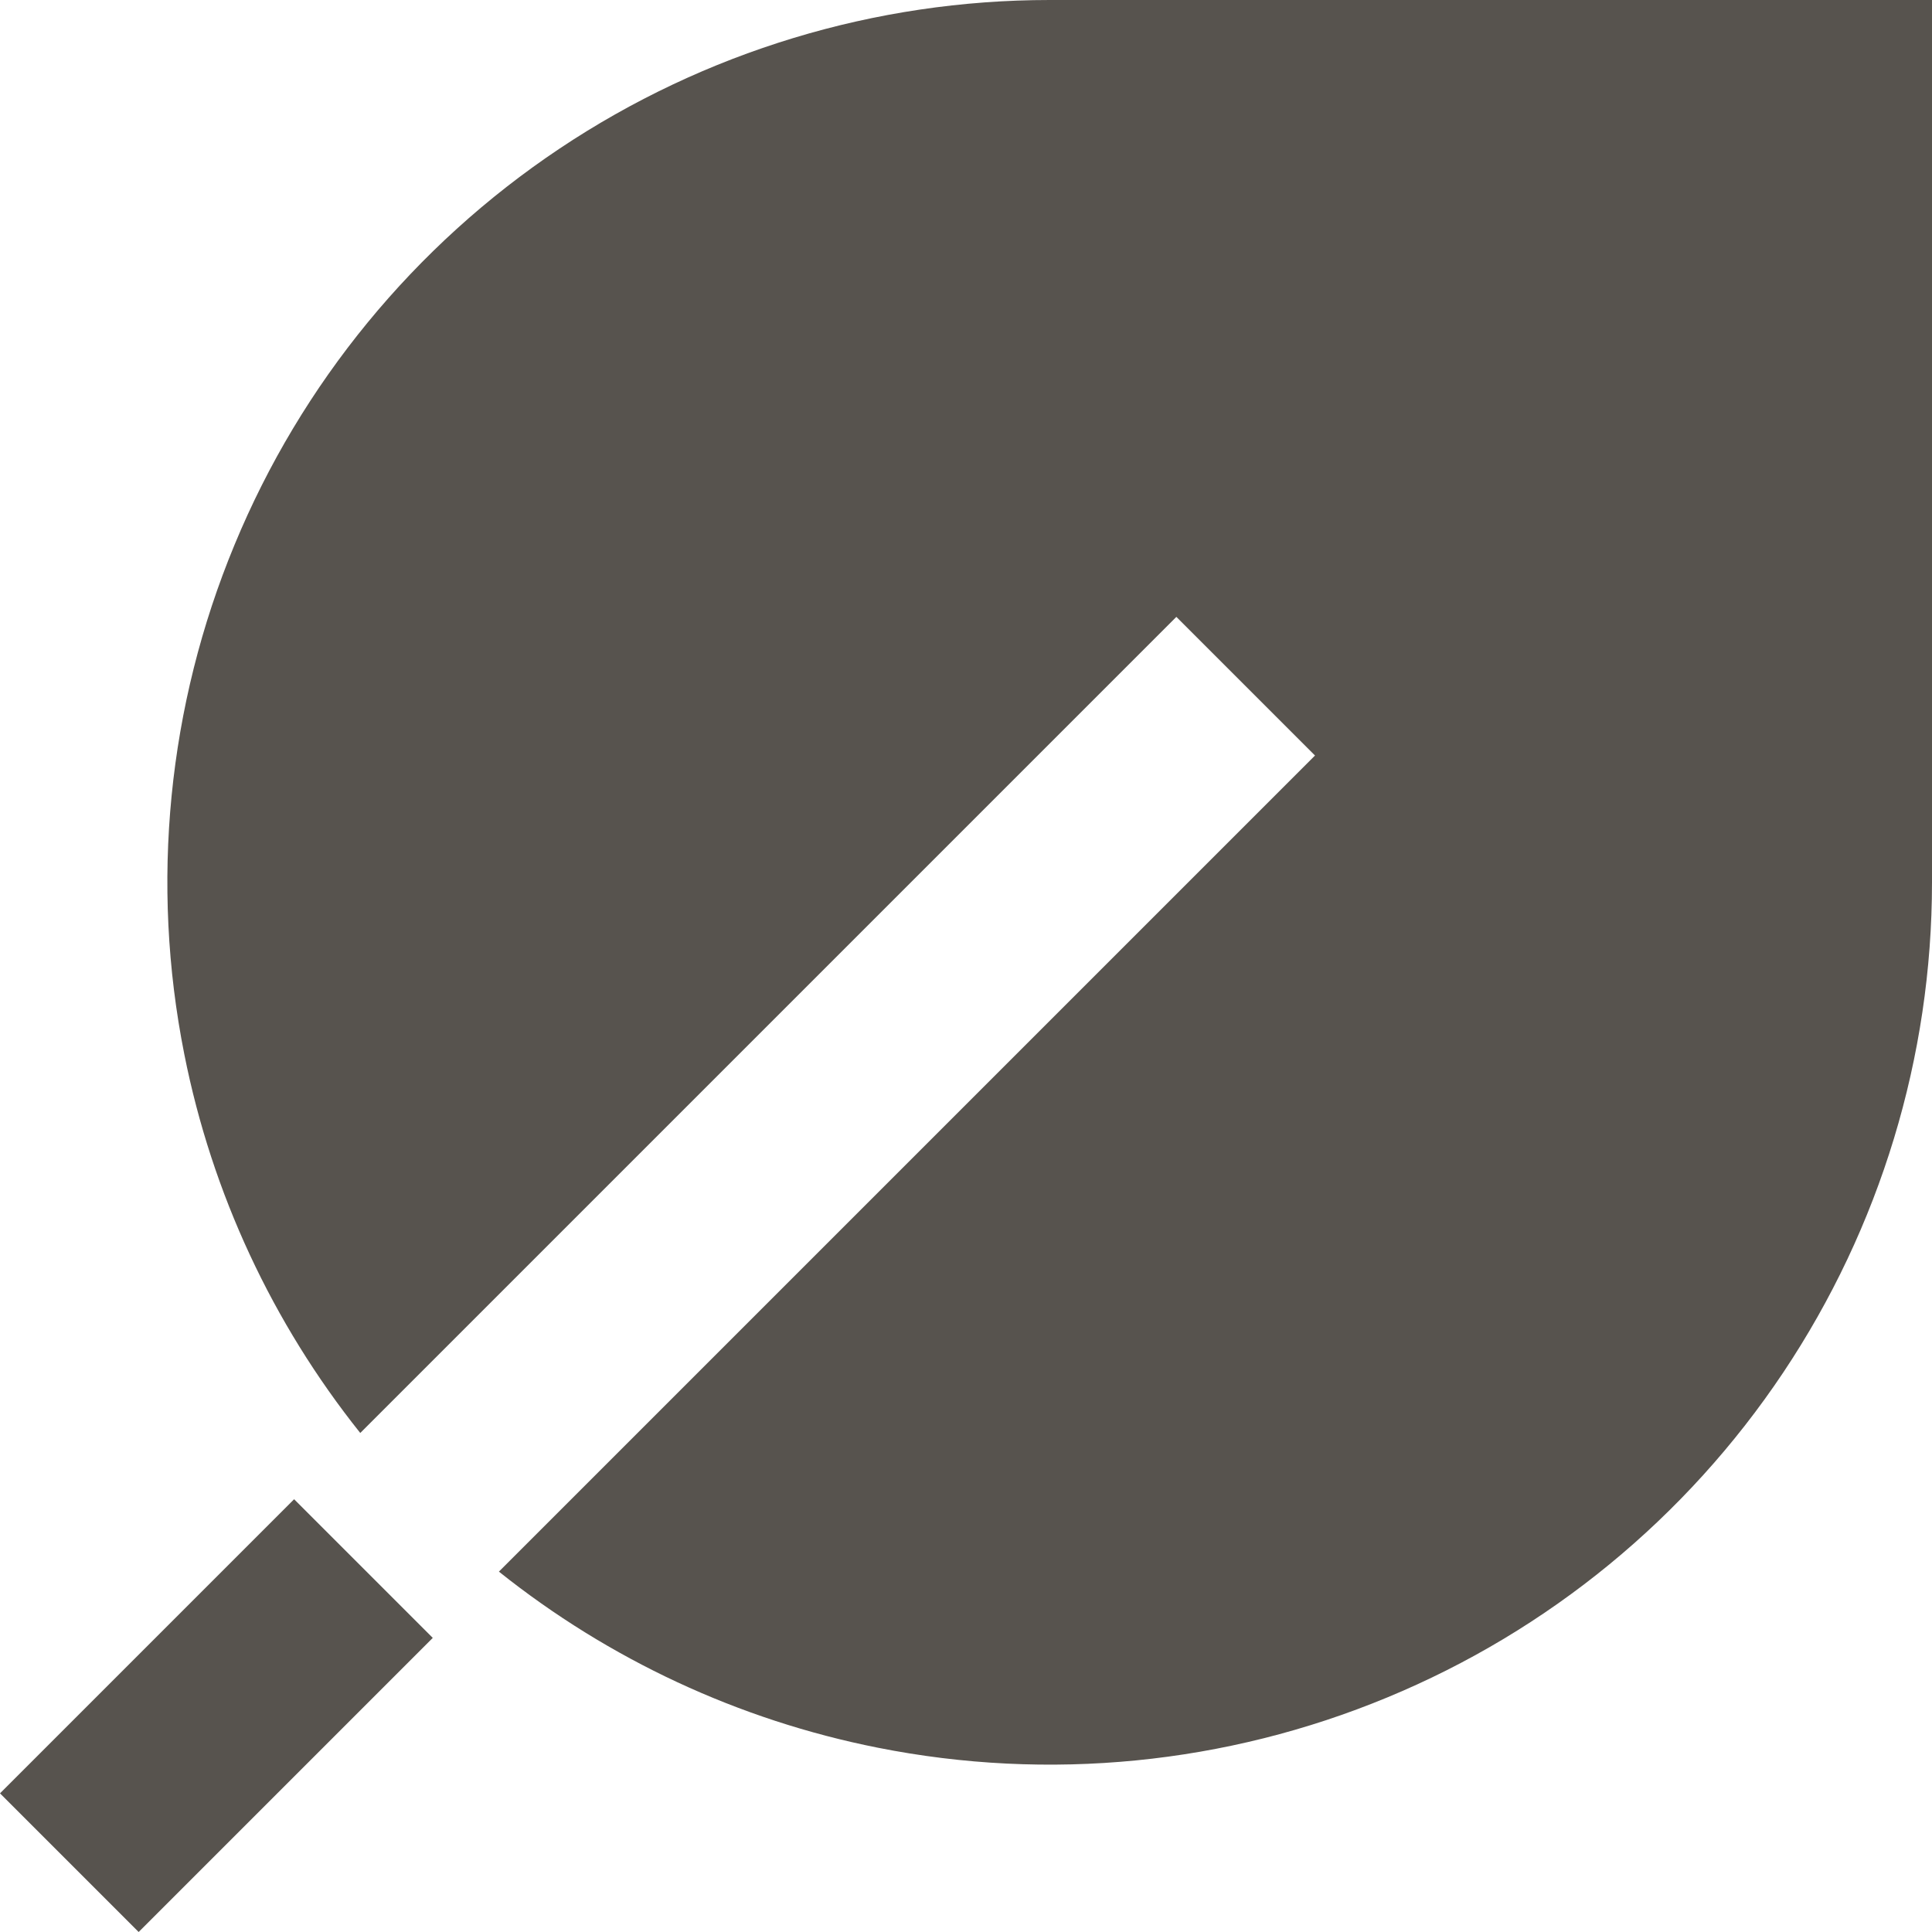
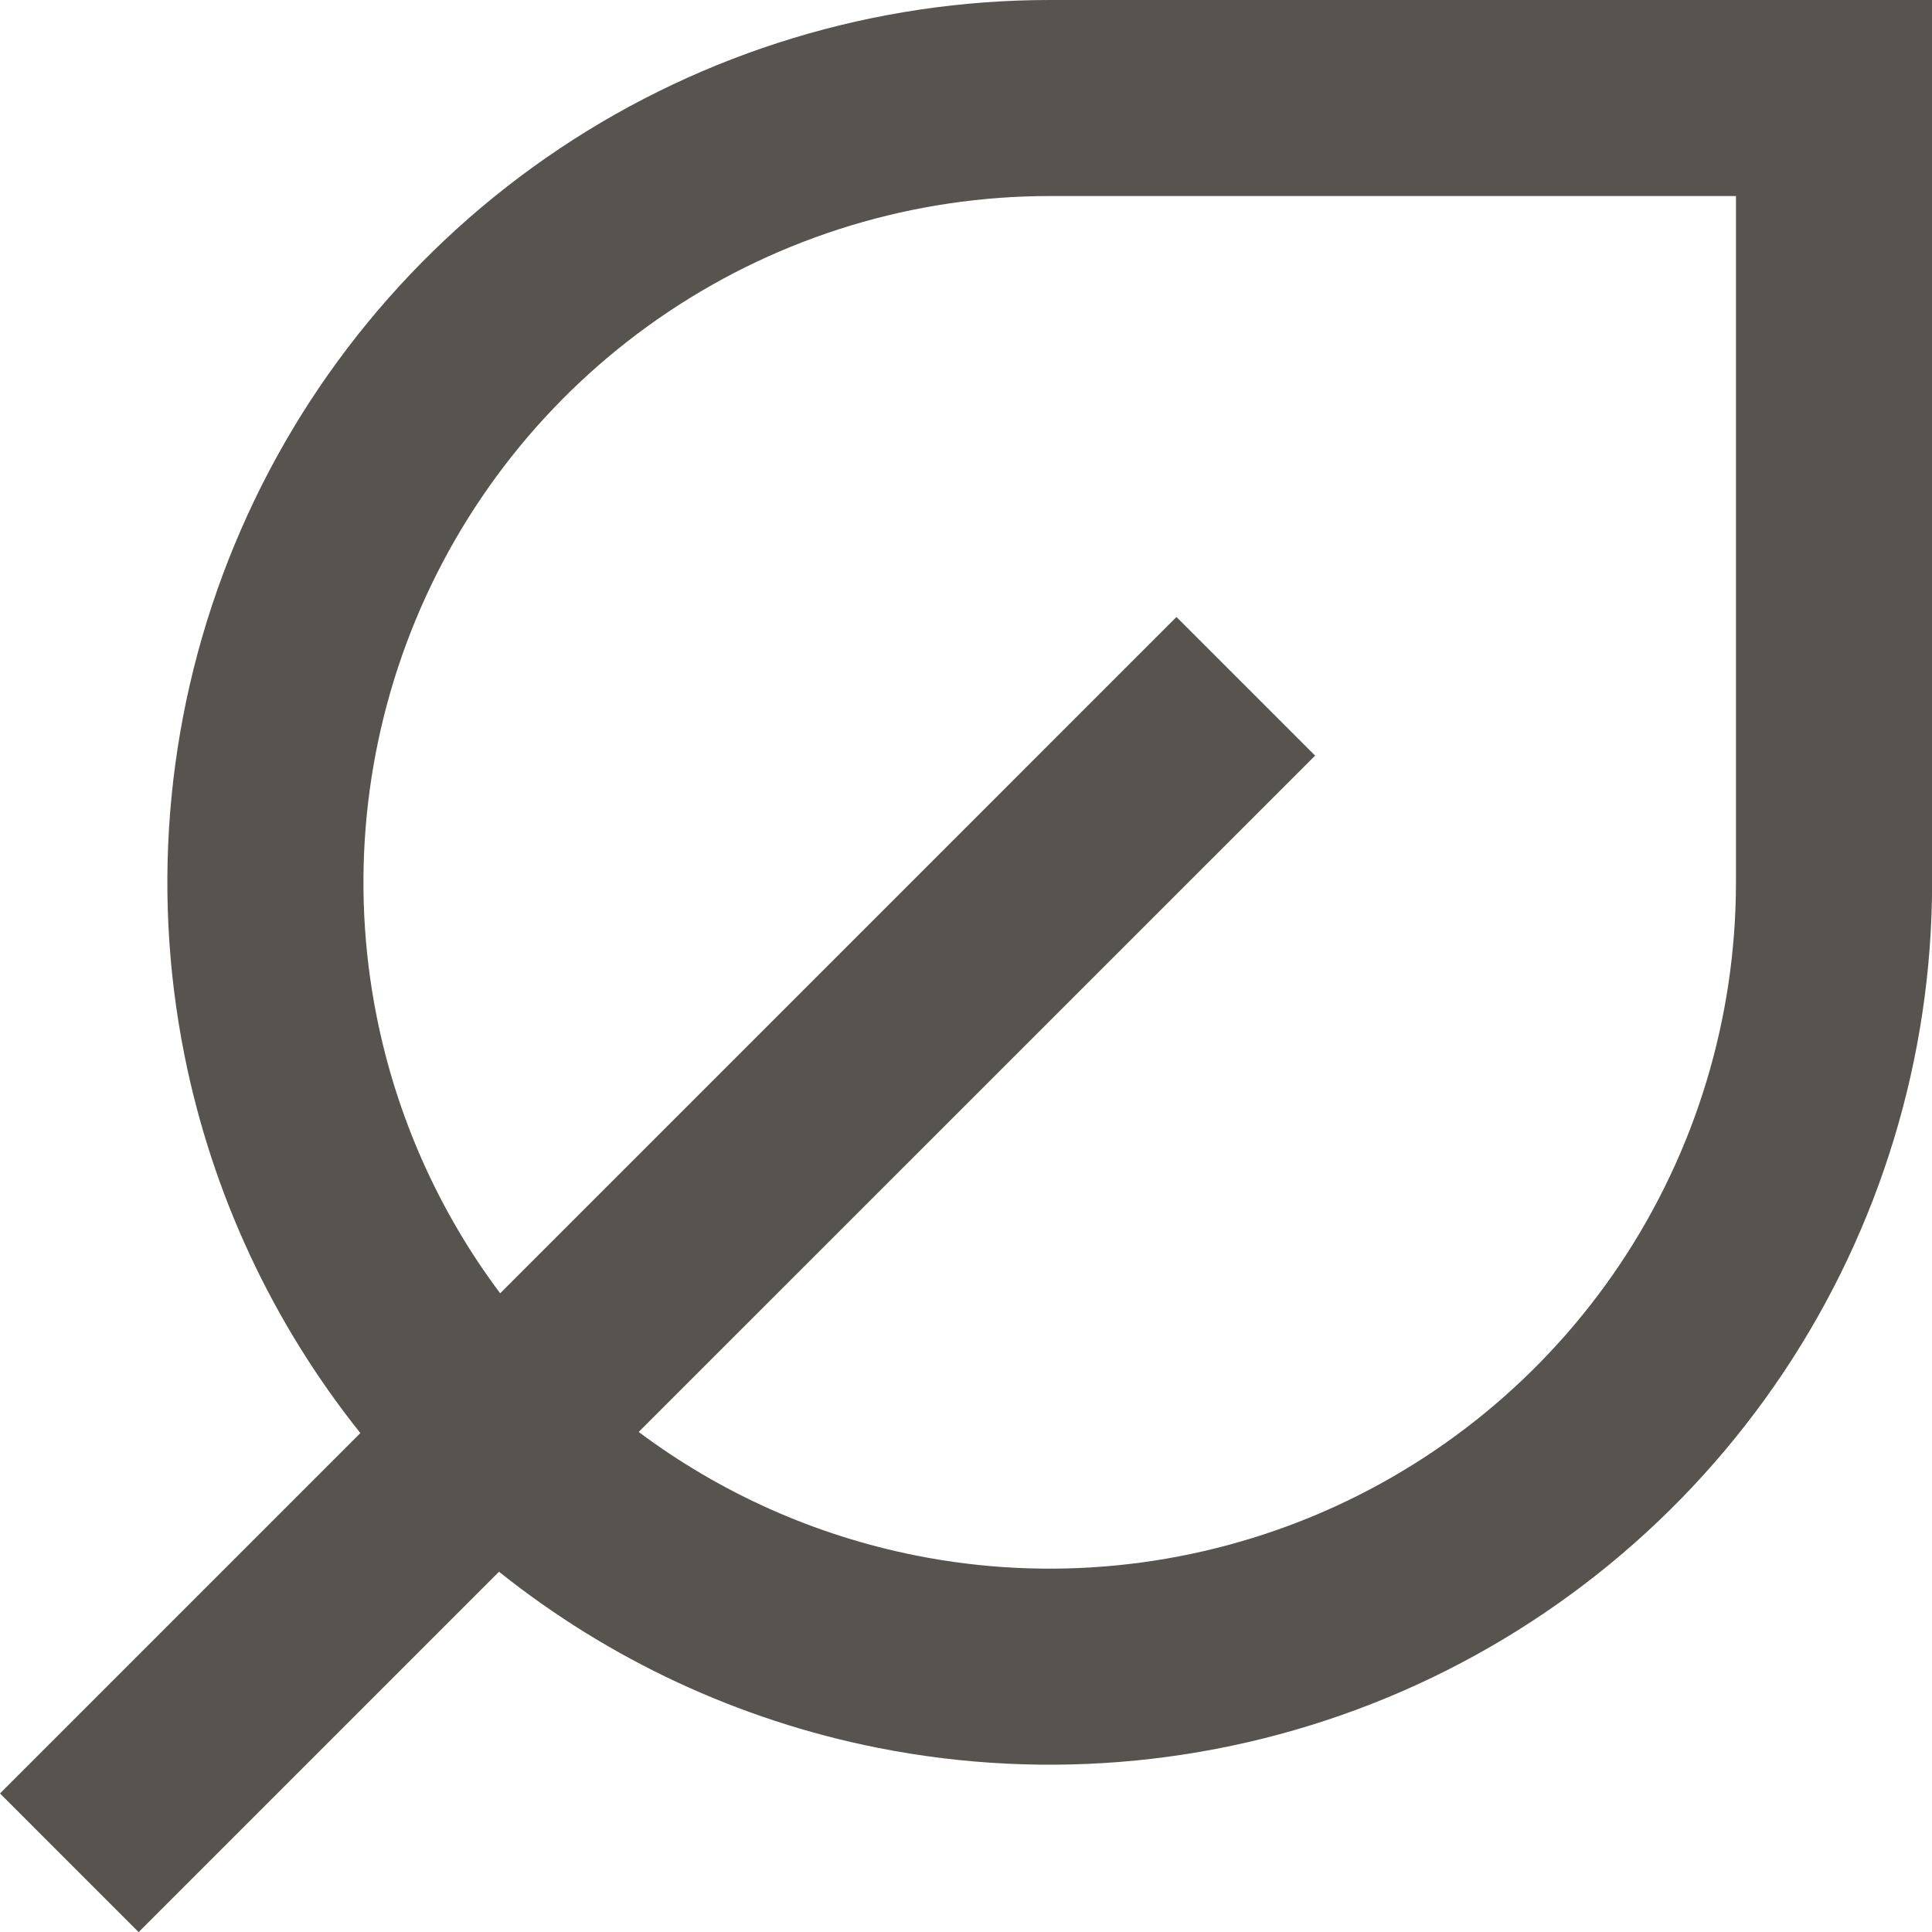
<svg xmlns="http://www.w3.org/2000/svg" width="17" height="17" viewBox="0 0 17 17" fill="none">
-   <path d="M9.236 0C7.701 0 6.2 0.455 4.923 1.308C3.646 2.161 2.651 3.374 2.064 4.793C1.476 6.211 1.322 7.772 1.622 9.278C1.865 10.501 2.398 11.642 3.17 12.609L10.351 5.428L11.571 6.648L4.39 13.829C5.358 14.602 6.499 15.135 7.722 15.378C9.228 15.678 10.789 15.524 12.207 14.936C13.626 14.349 14.838 13.354 15.691 12.077C16.544 10.8 17 9.299 17 7.764V0H9.236Z" fill="#57534E" />
-   <path d="M2.588 13.192L3.808 14.412L1.22 17L0 15.78L2.588 13.192Z" fill="#57534E" />
+   <path fill-rule="evenodd" clip-rule="evenodd" d="M9.237 0C7.701 0 6.2 0.455 4.923 1.308C3.646 2.162 2.651 3.374 2.064 4.793C1.476 6.212 1.322 7.773 1.622 9.279C1.865 10.501 2.398 11.643 3.171 12.61L0 15.781L1.22 17.001L4.391 13.83C5.358 14.603 6.5 15.136 7.722 15.379C9.228 15.678 10.789 15.525 12.208 14.937C13.627 14.349 14.839 13.354 15.692 12.078C16.545 10.801 17.001 9.3 17.001 7.764V0H9.237ZM5.62 12.6C6.339 13.138 7.171 13.51 8.059 13.687C9.23 13.92 10.444 13.8 11.548 13.343C12.651 12.886 13.594 12.112 14.258 11.119C14.921 10.126 15.275 8.958 15.275 7.764V1.725H9.237C8.042 1.725 6.875 2.079 5.882 2.743C4.889 3.407 4.115 4.35 3.658 5.453C3.201 6.557 3.081 7.771 3.314 8.942C3.49 9.829 3.863 10.662 4.401 11.38L10.352 5.429L11.572 6.649L5.62 12.6Z" fill="#57534E" />
</svg>
